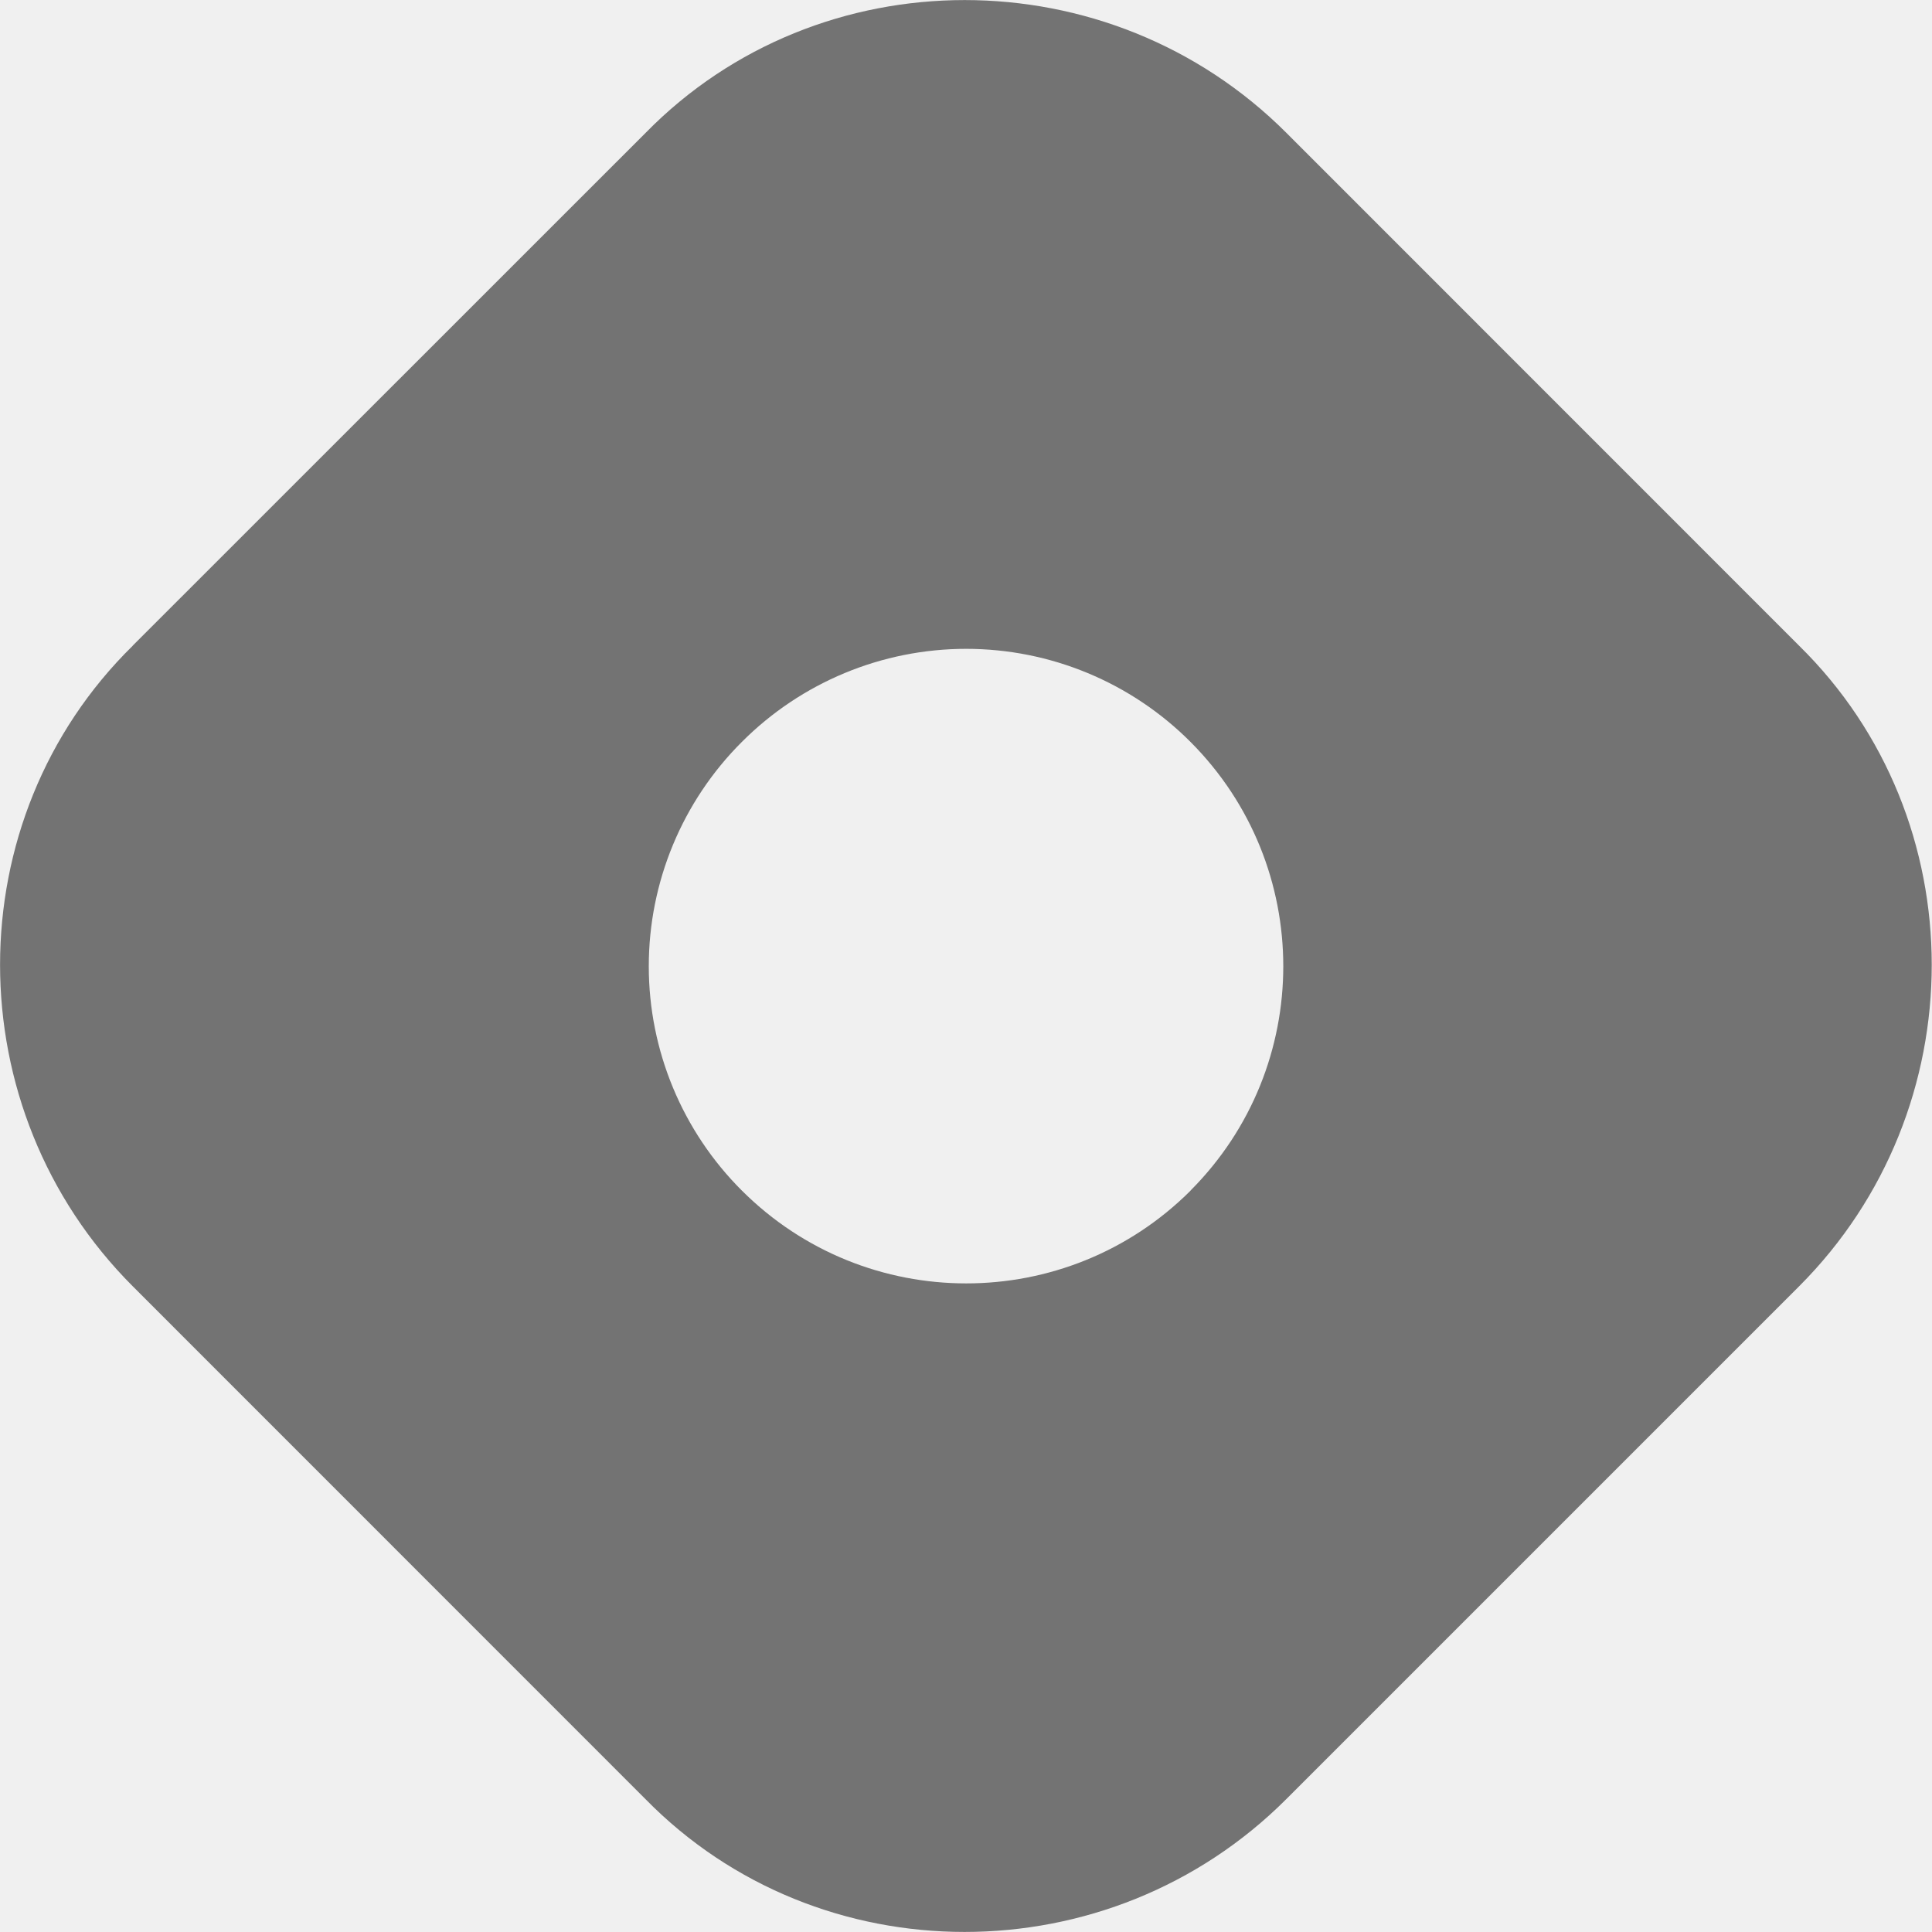
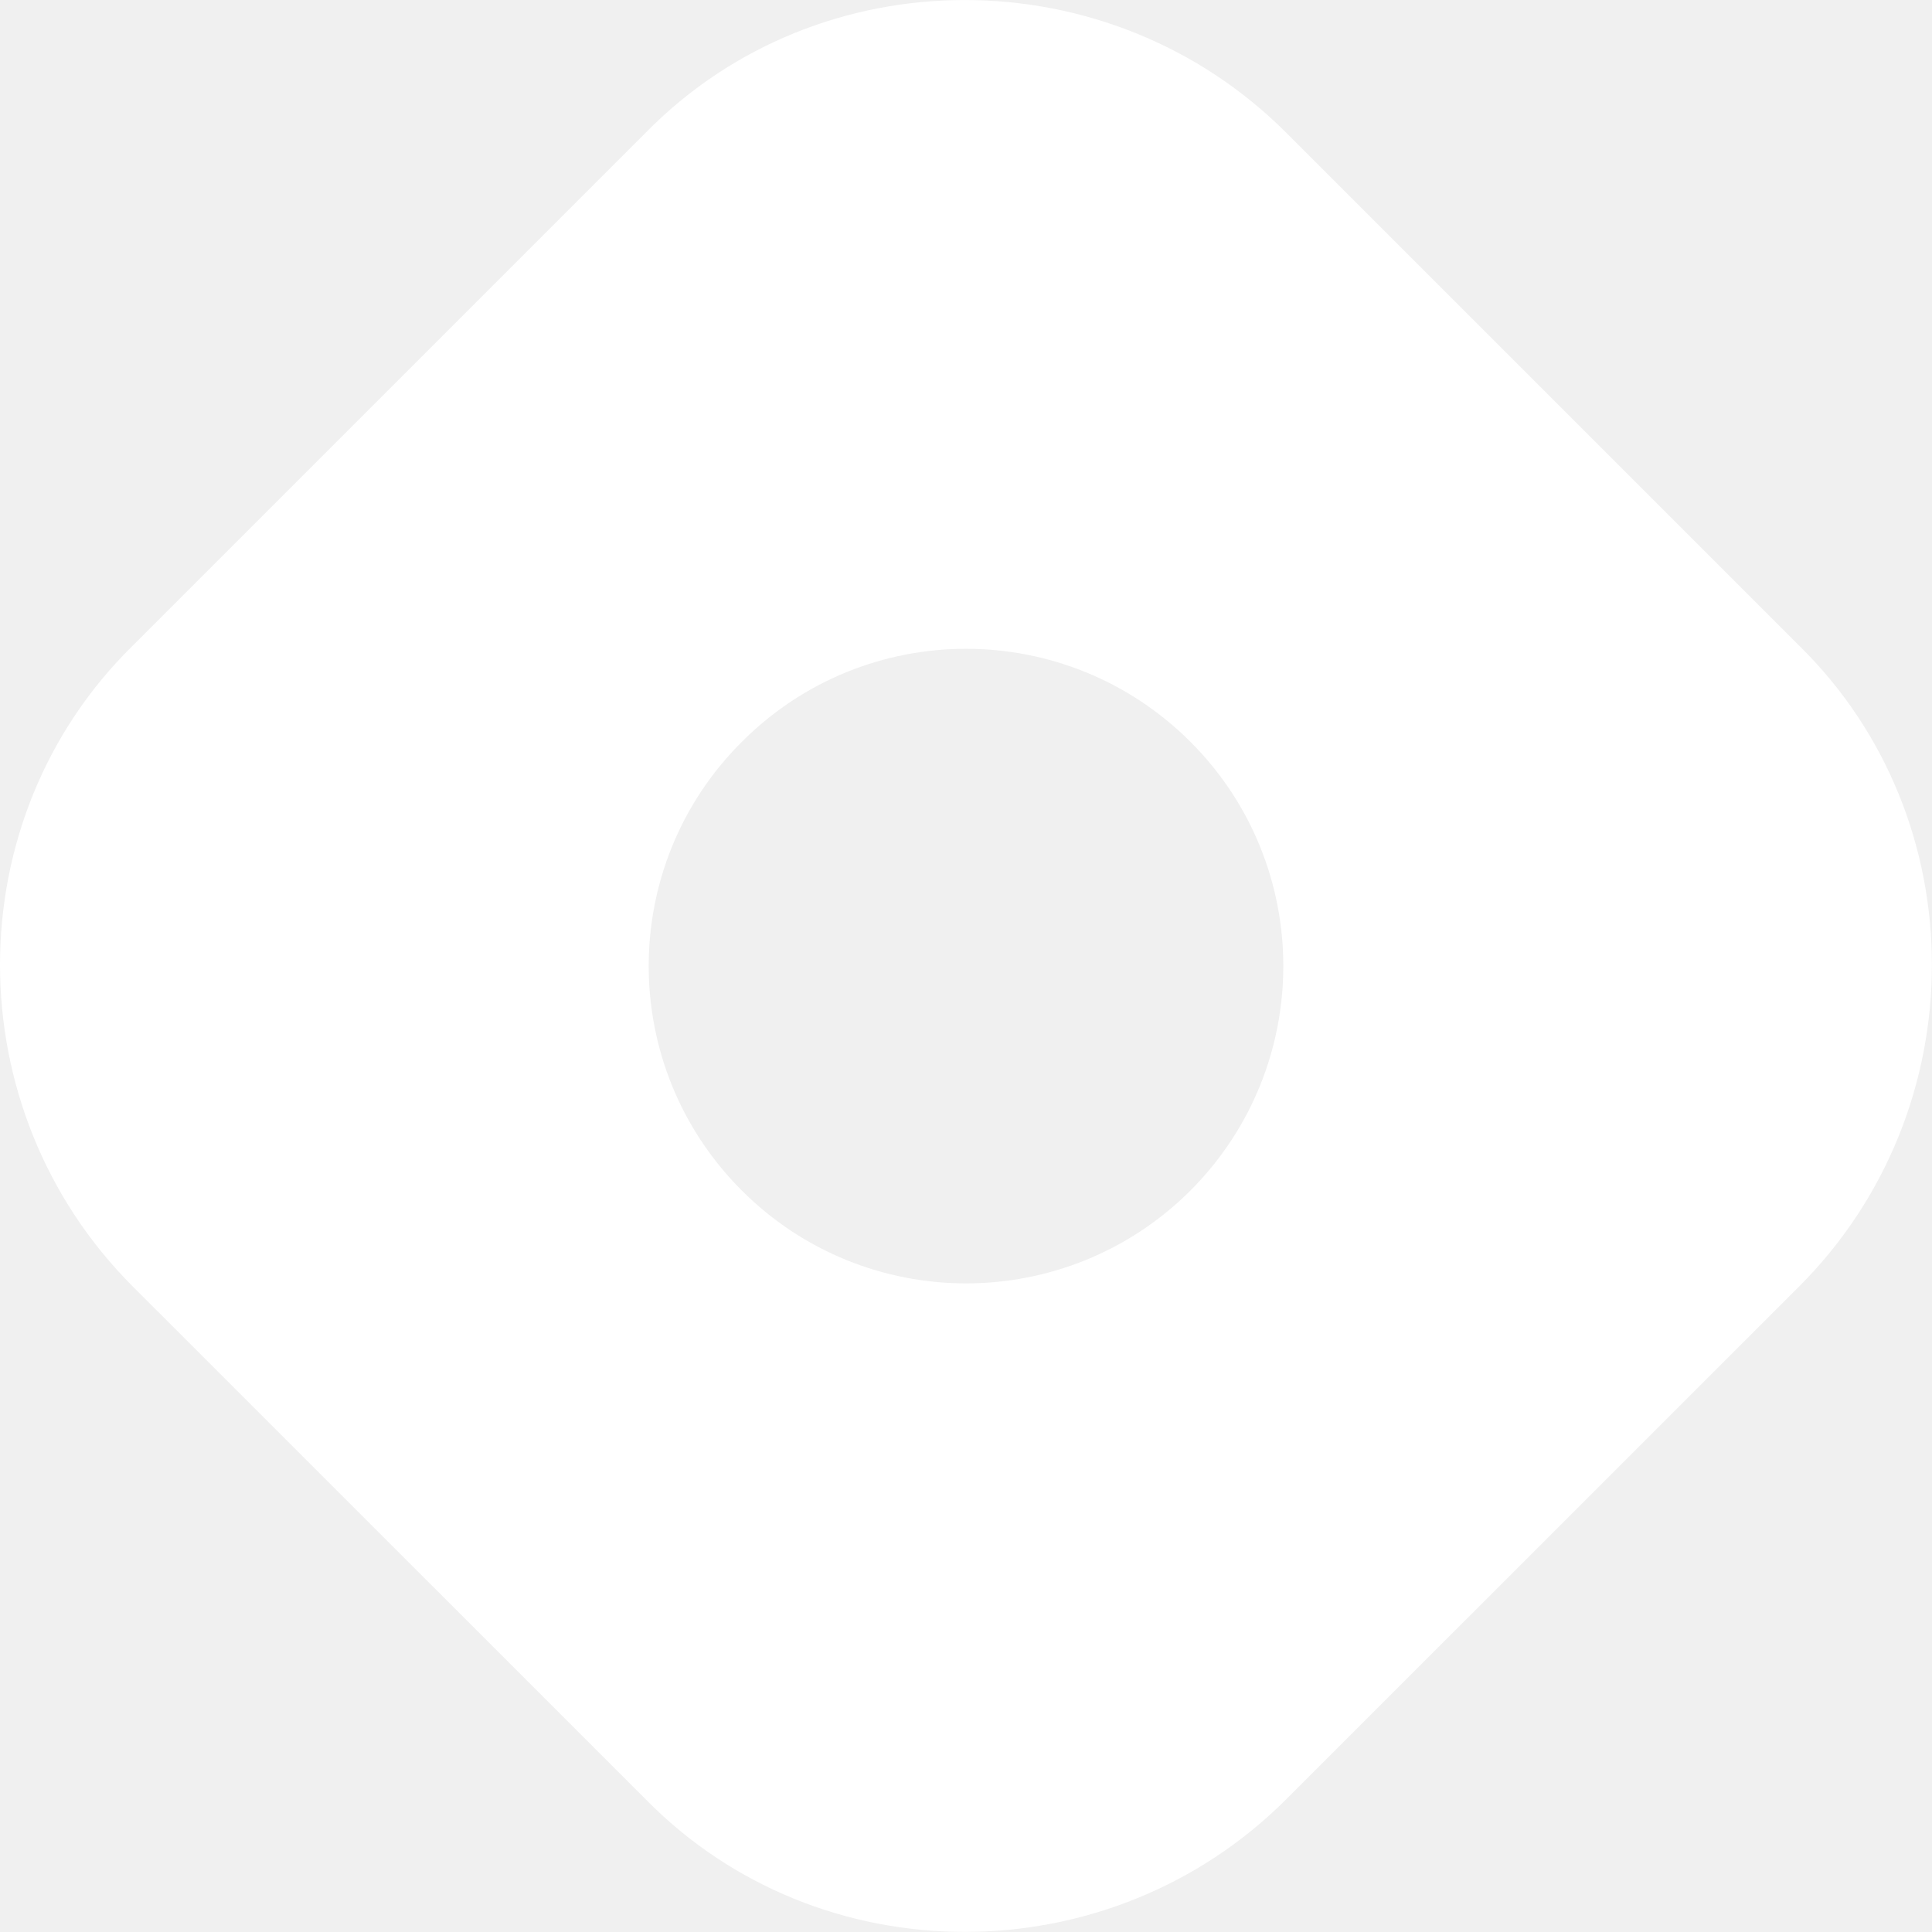
- <svg xmlns="http://www.w3.org/2000/svg" width="16" height="16" fill="none" viewBox="0 0 16 16">
-   <g clip-path="url(#a)">
-     <path fill="#737373" d="M1.1 5.347c-1.466 1.438-1.466 3.84 0 5.306L5.346 14.9c1.437 1.466 3.84 1.466 5.306 0l4.247-4.247c1.465-1.465 1.465-3.868 0-5.306L10.653 1.1C9.187-.366 6.784-.366 5.347 1.1L1.099 5.347ZM9.86 9.86a2.63 2.63 0 0 1-3.716 0 2.624 2.624 0 0 1 0-3.716 2.624 2.624 0 0 1 3.715 0 2.63 2.63 0 0 1 0 3.716Z" />
+ <svg xmlns="http://www.w3.org/2000/svg" width="20" height="20" viewBox="0 0 20 20" fill="none">
+   <g id="fa6-brands:hashnode" clip-path="url(#clip0_86_26597)">
+     <path id="Vector" d="M1.374 6.684C-0.458 8.481 -0.458 11.485 1.374 13.317L6.683 18.625C8.48 20.457 11.484 20.457 13.316 18.625L18.625 13.317C20.457 11.485 20.457 8.481 18.625 6.684L13.316 1.375C11.484 -0.458 8.48 -0.458 6.683 1.375L1.374 6.684ZM12.324 12.324C11.039 13.606 8.961 13.606 7.679 12.324C6.394 11.039 6.394 8.961 7.679 7.68C8.961 6.395 11.039 6.395 12.324 7.68C13.605 8.961 13.605 11.039 12.324 12.324Z" fill="white" />
  </g>
  <defs>
-     <clipPath id="a">
-       <path fill="#fff" d="M0 0h16v16H0z" />
+     <clipPath id="clip0_86_26597">
+       <rect width="20" height="20" fill="white" />
    </clipPath>
  </defs>
</svg>
